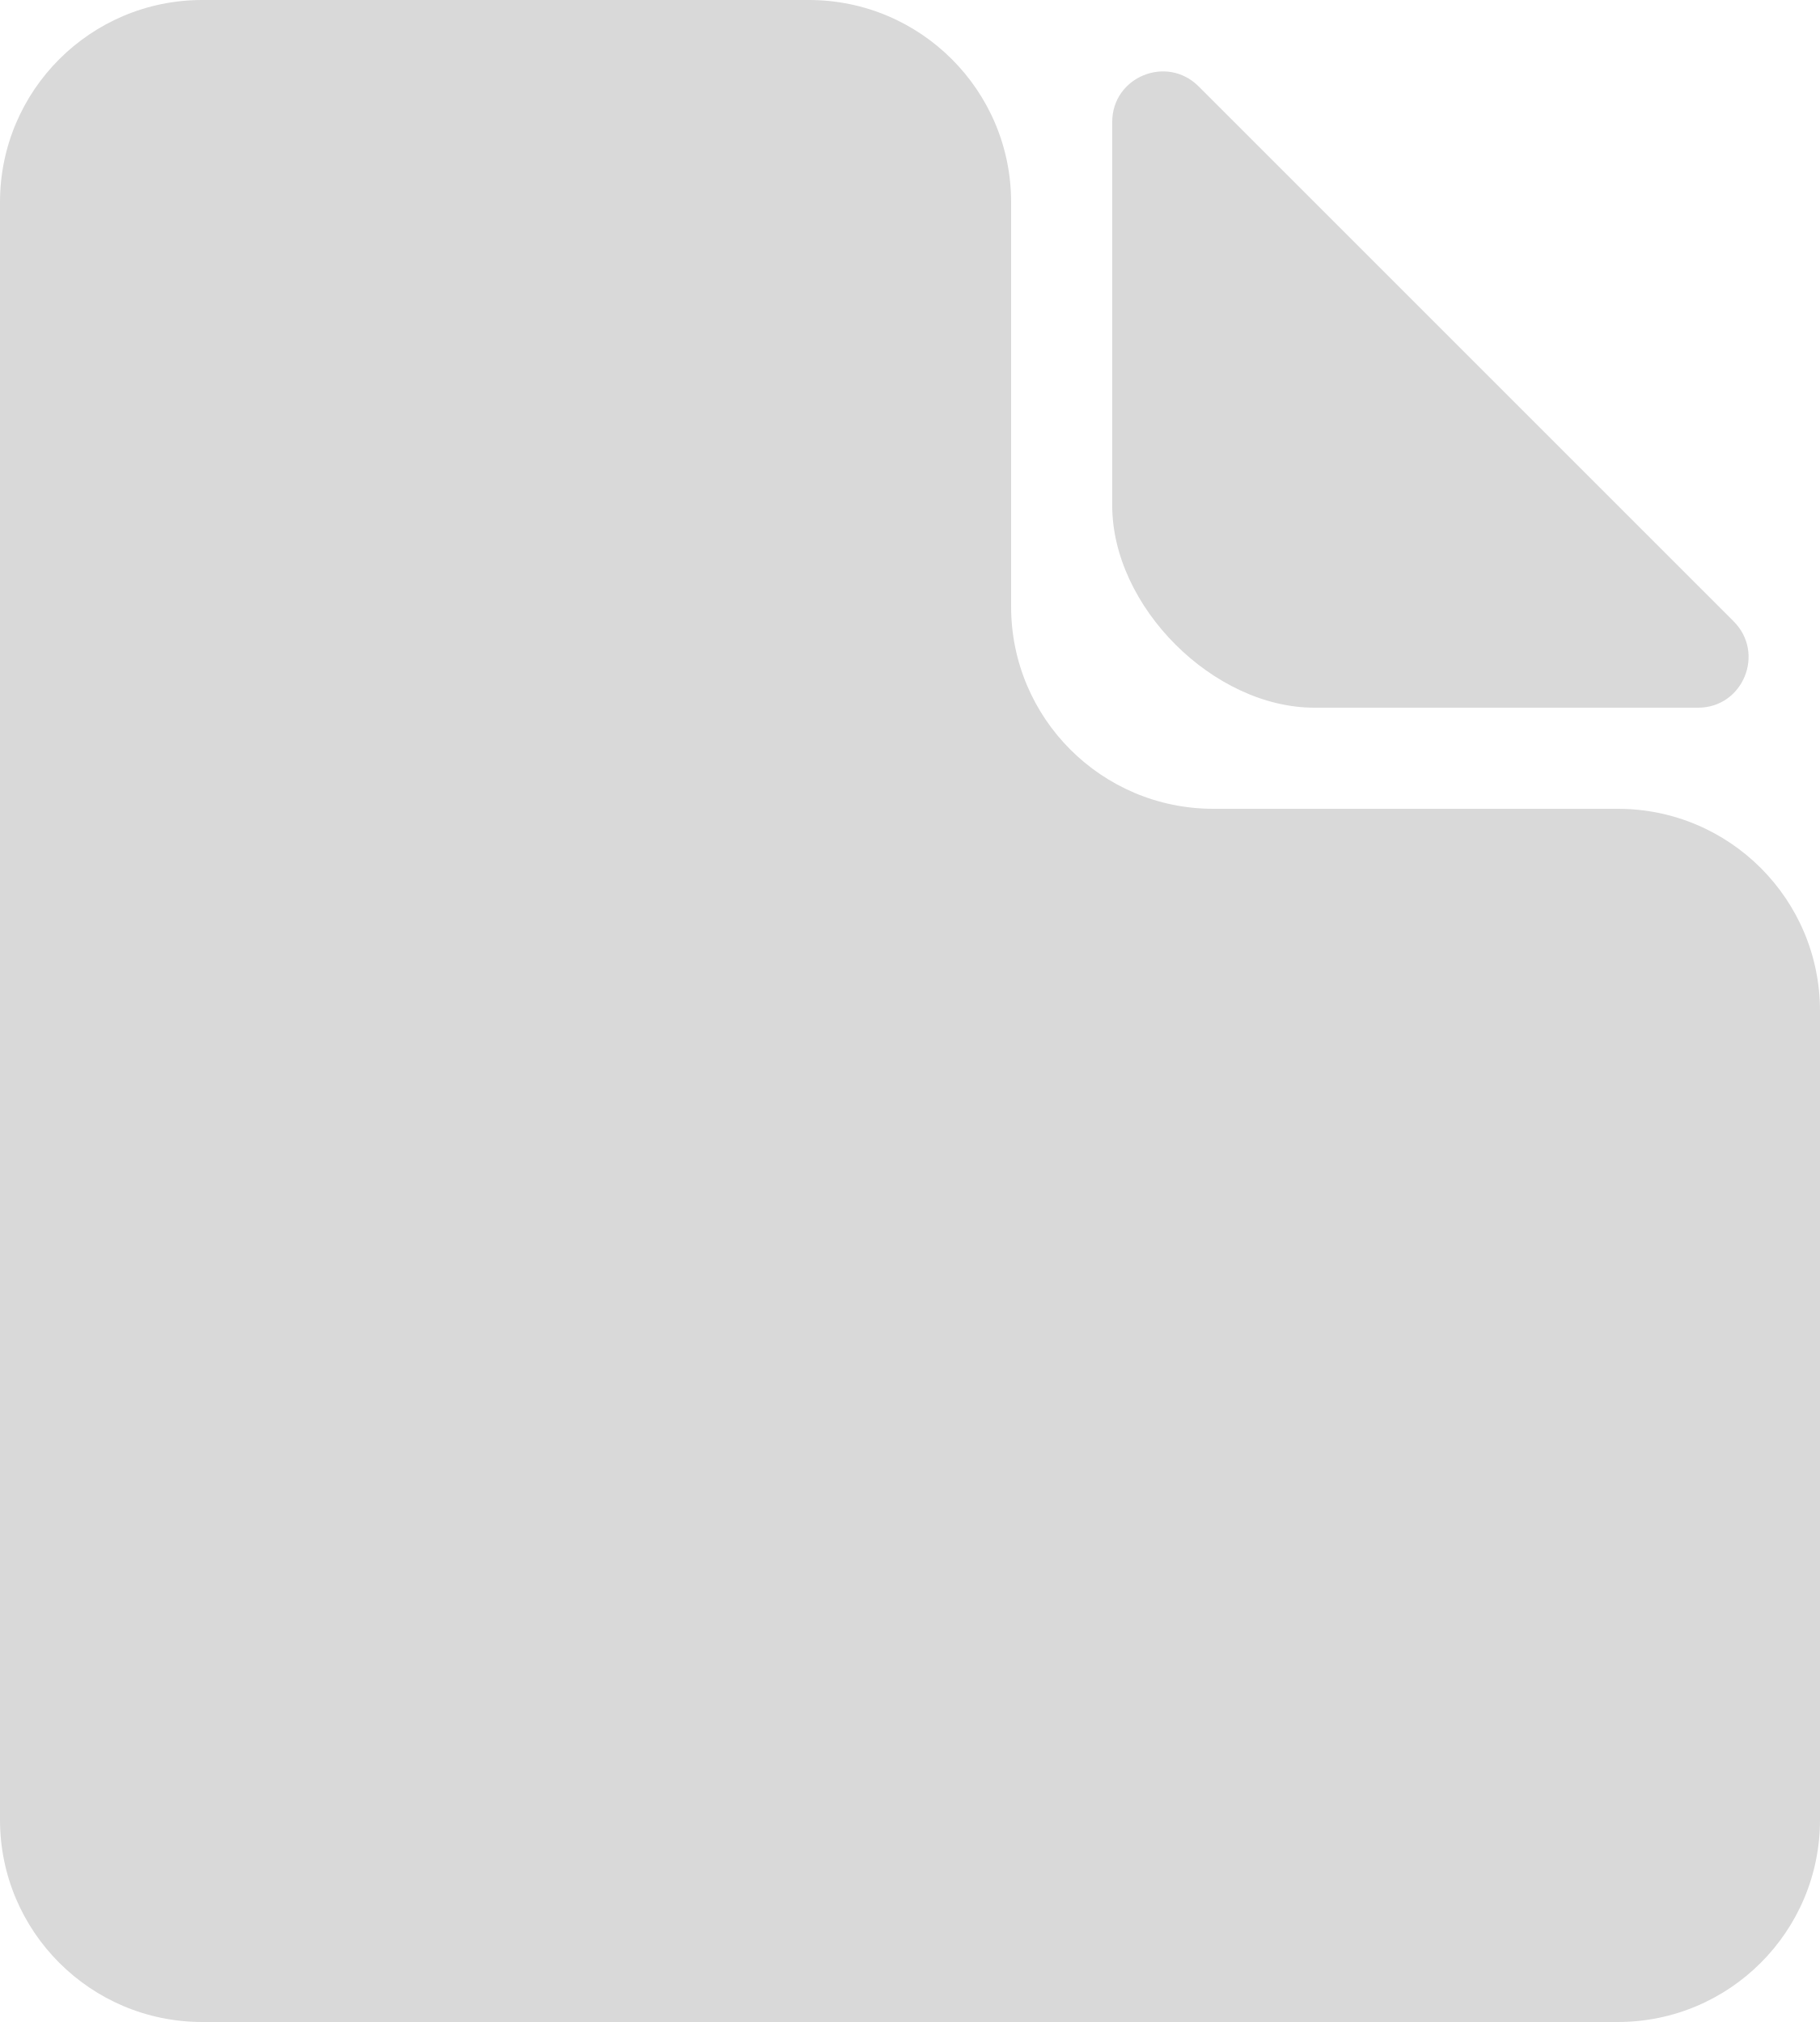
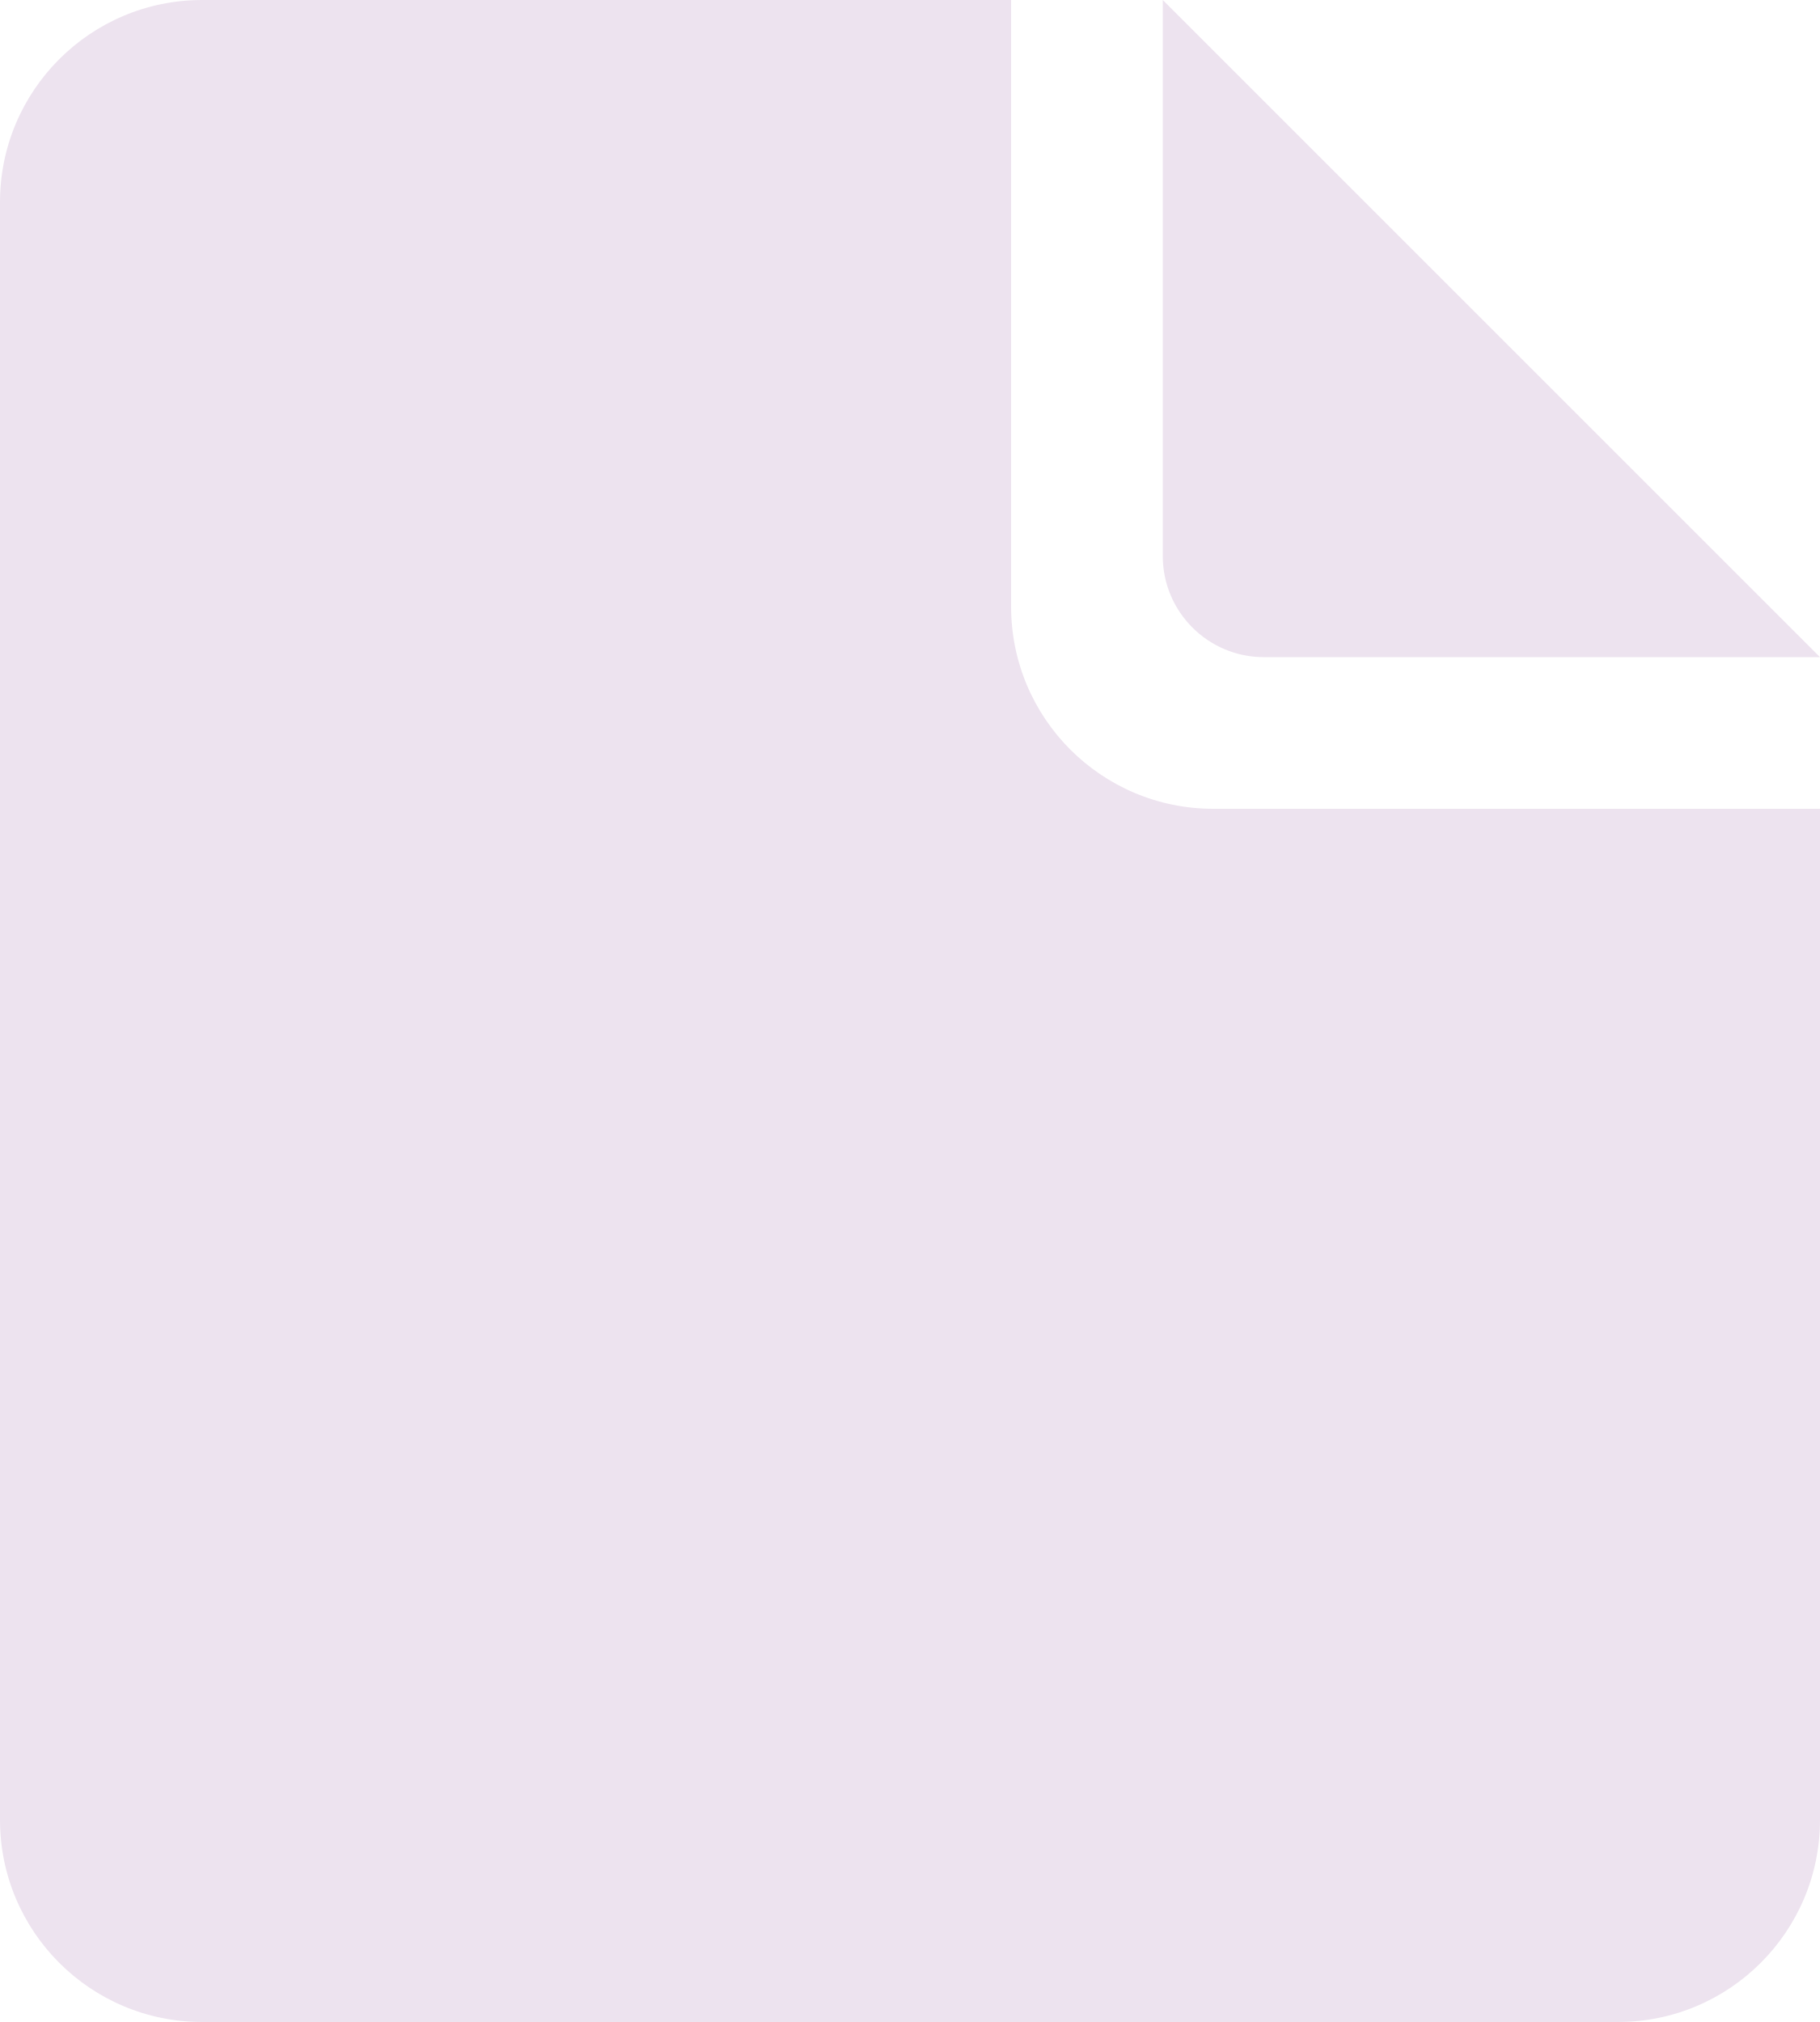
<svg xmlns="http://www.w3.org/2000/svg" width="18" height="20" viewBox="0 0 18 20" fill="none">
-   <path d="M16 20C17.105 20 18 19.105 18 18V10C18 8.895 17.105 8 16 8H12C10.896 8 10 7.105 10 6V2C10 0.895 9.104 0 8 0H2C0.896 0 0 0.895 0 2V18C0 19.105 0.896 20 2 20H16Z" fill="#D9D9D9" />
-   <path d="M11.854 0.854C11.539 0.539 11 0.761 11 1.206V5C11 6 12 7 13 7H16.794C17.239 7 17.461 6.461 17.146 6.146L11.854 0.854Z" fill="#D9D9D9" />
+   <path d="M10 0H2C0.895 0 0 0.895 0 2V18C0 19.105 0.895 20 2 20H16C17.105 20 18 19.105 18 18V8H12C10.895 8 10 7.105 10 6V0Z" fill="#EDE3EF" />
+   <path d="M11.5 5.5V0L18 6.5H12.5C11.948 6.5 11.5 6.052 11.5 5.5Z" fill="#EDE3EF" />
</svg>
